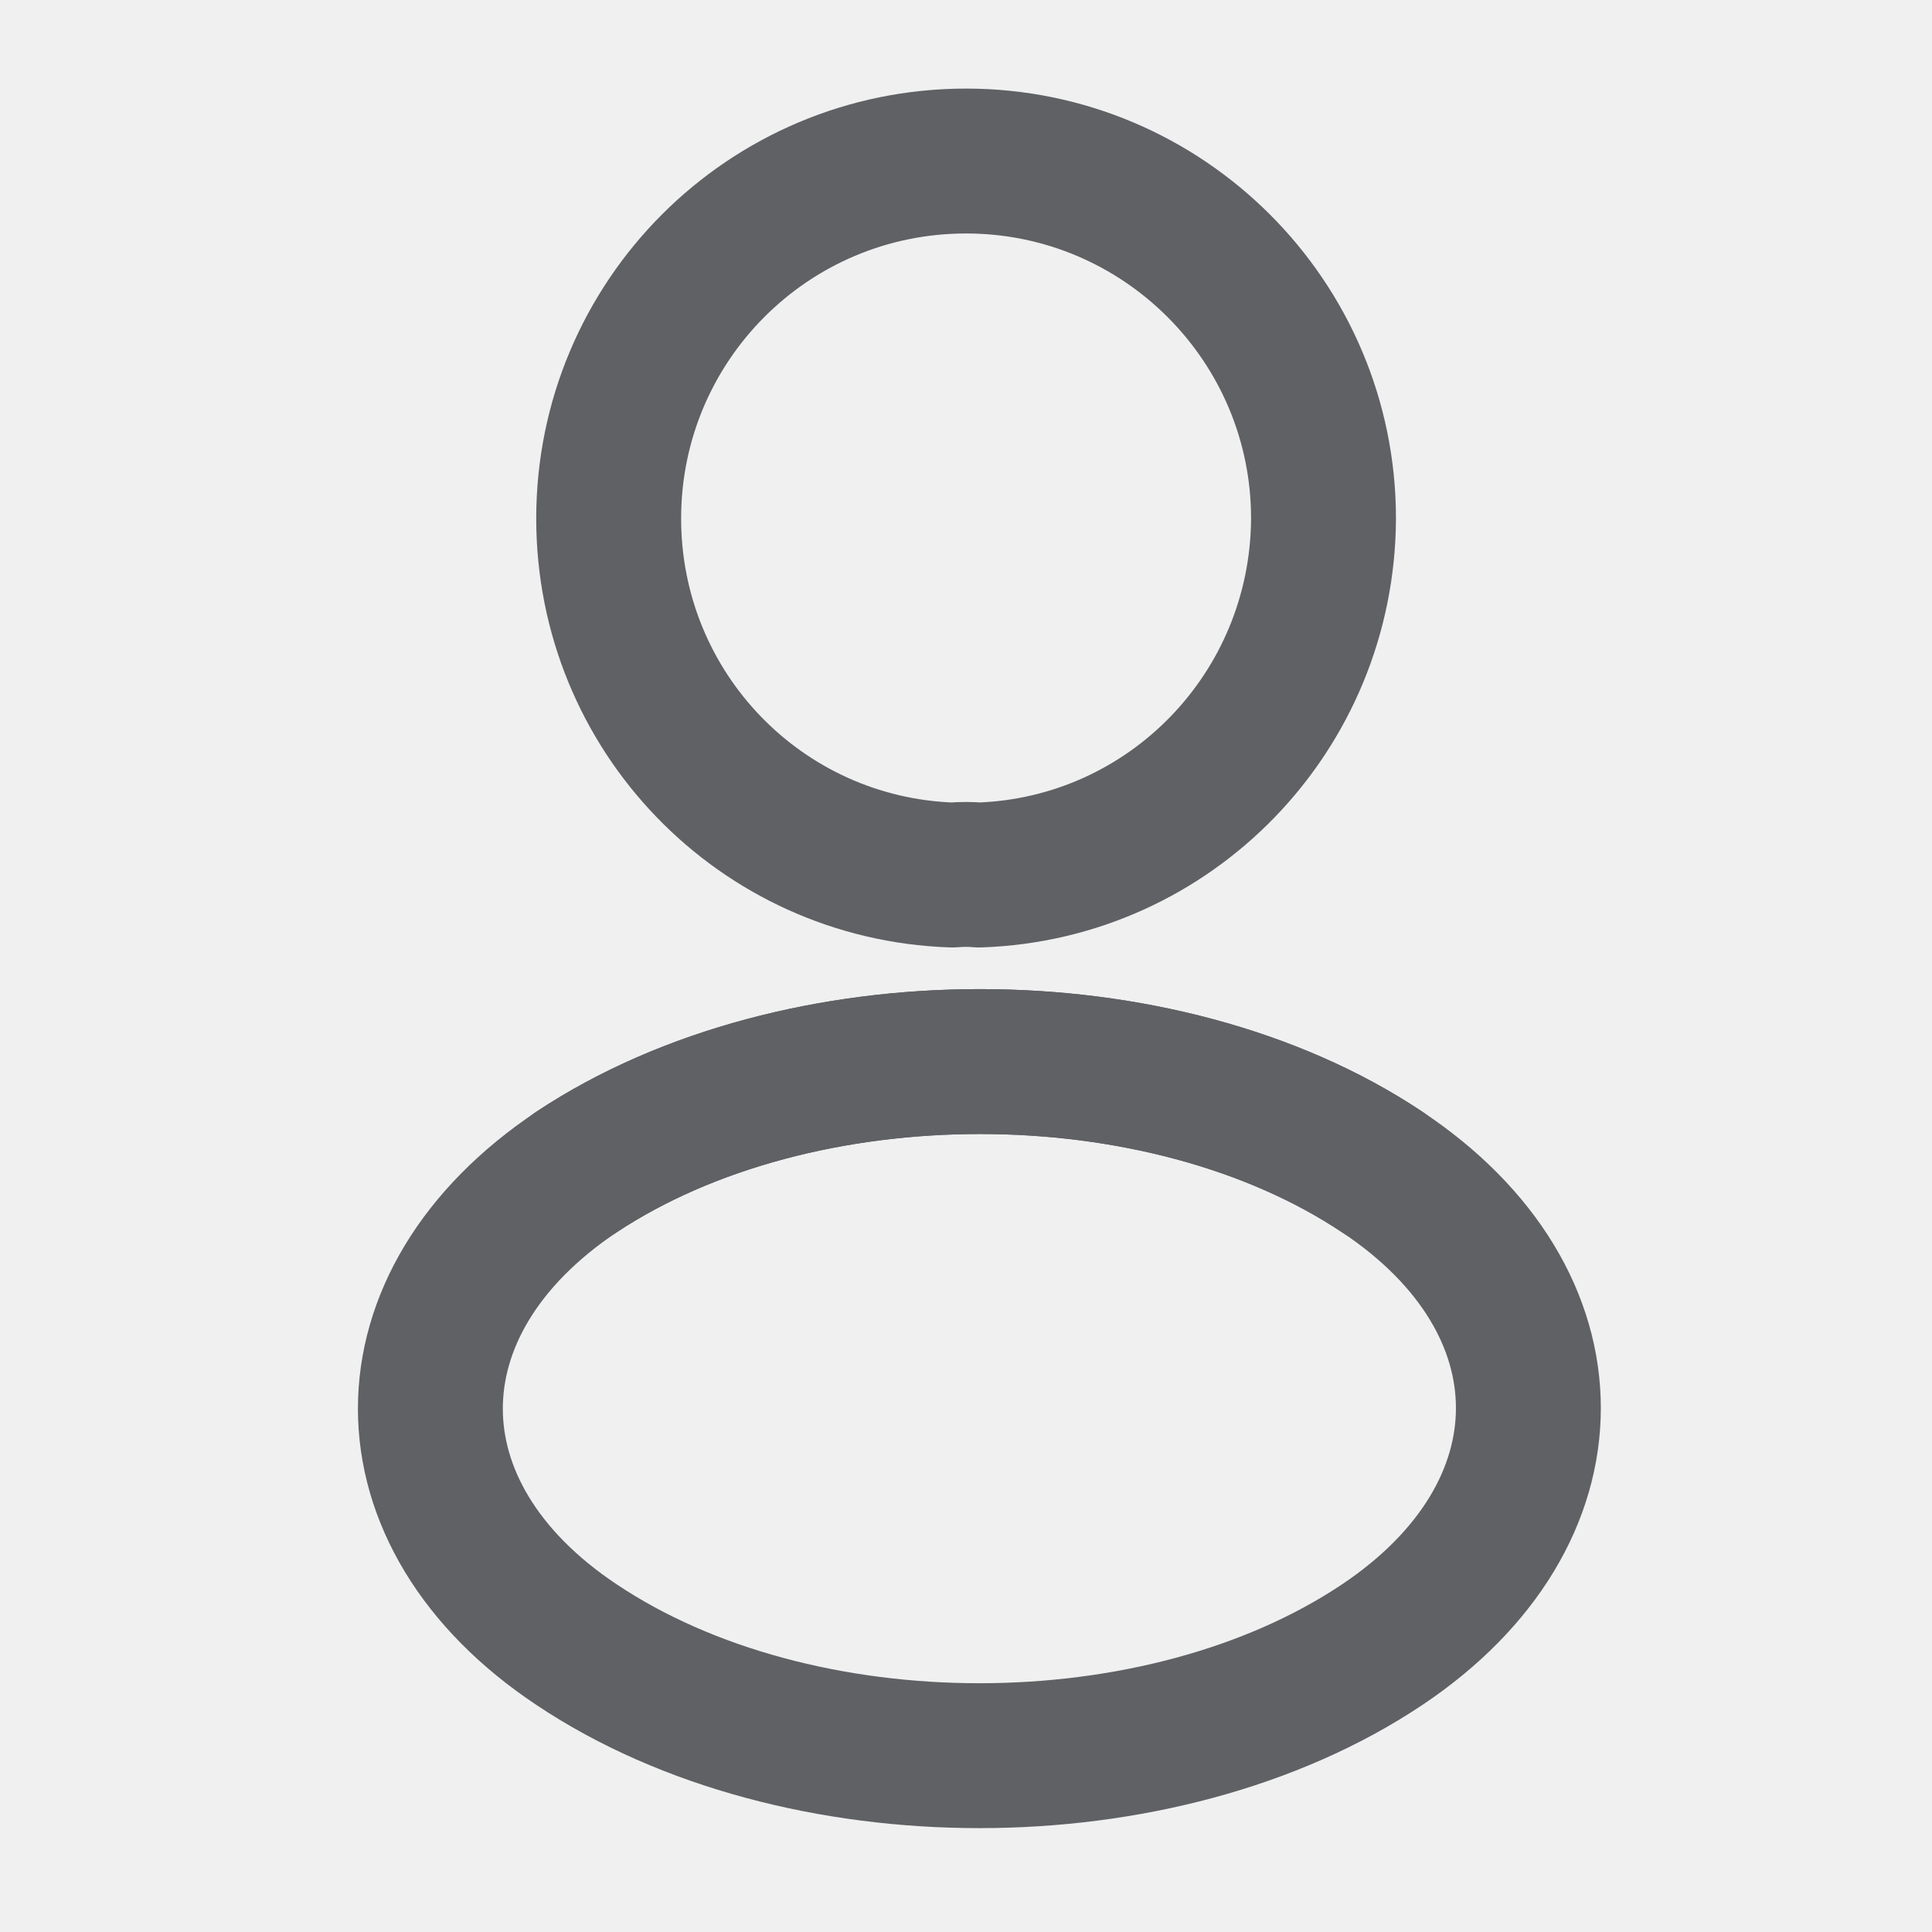
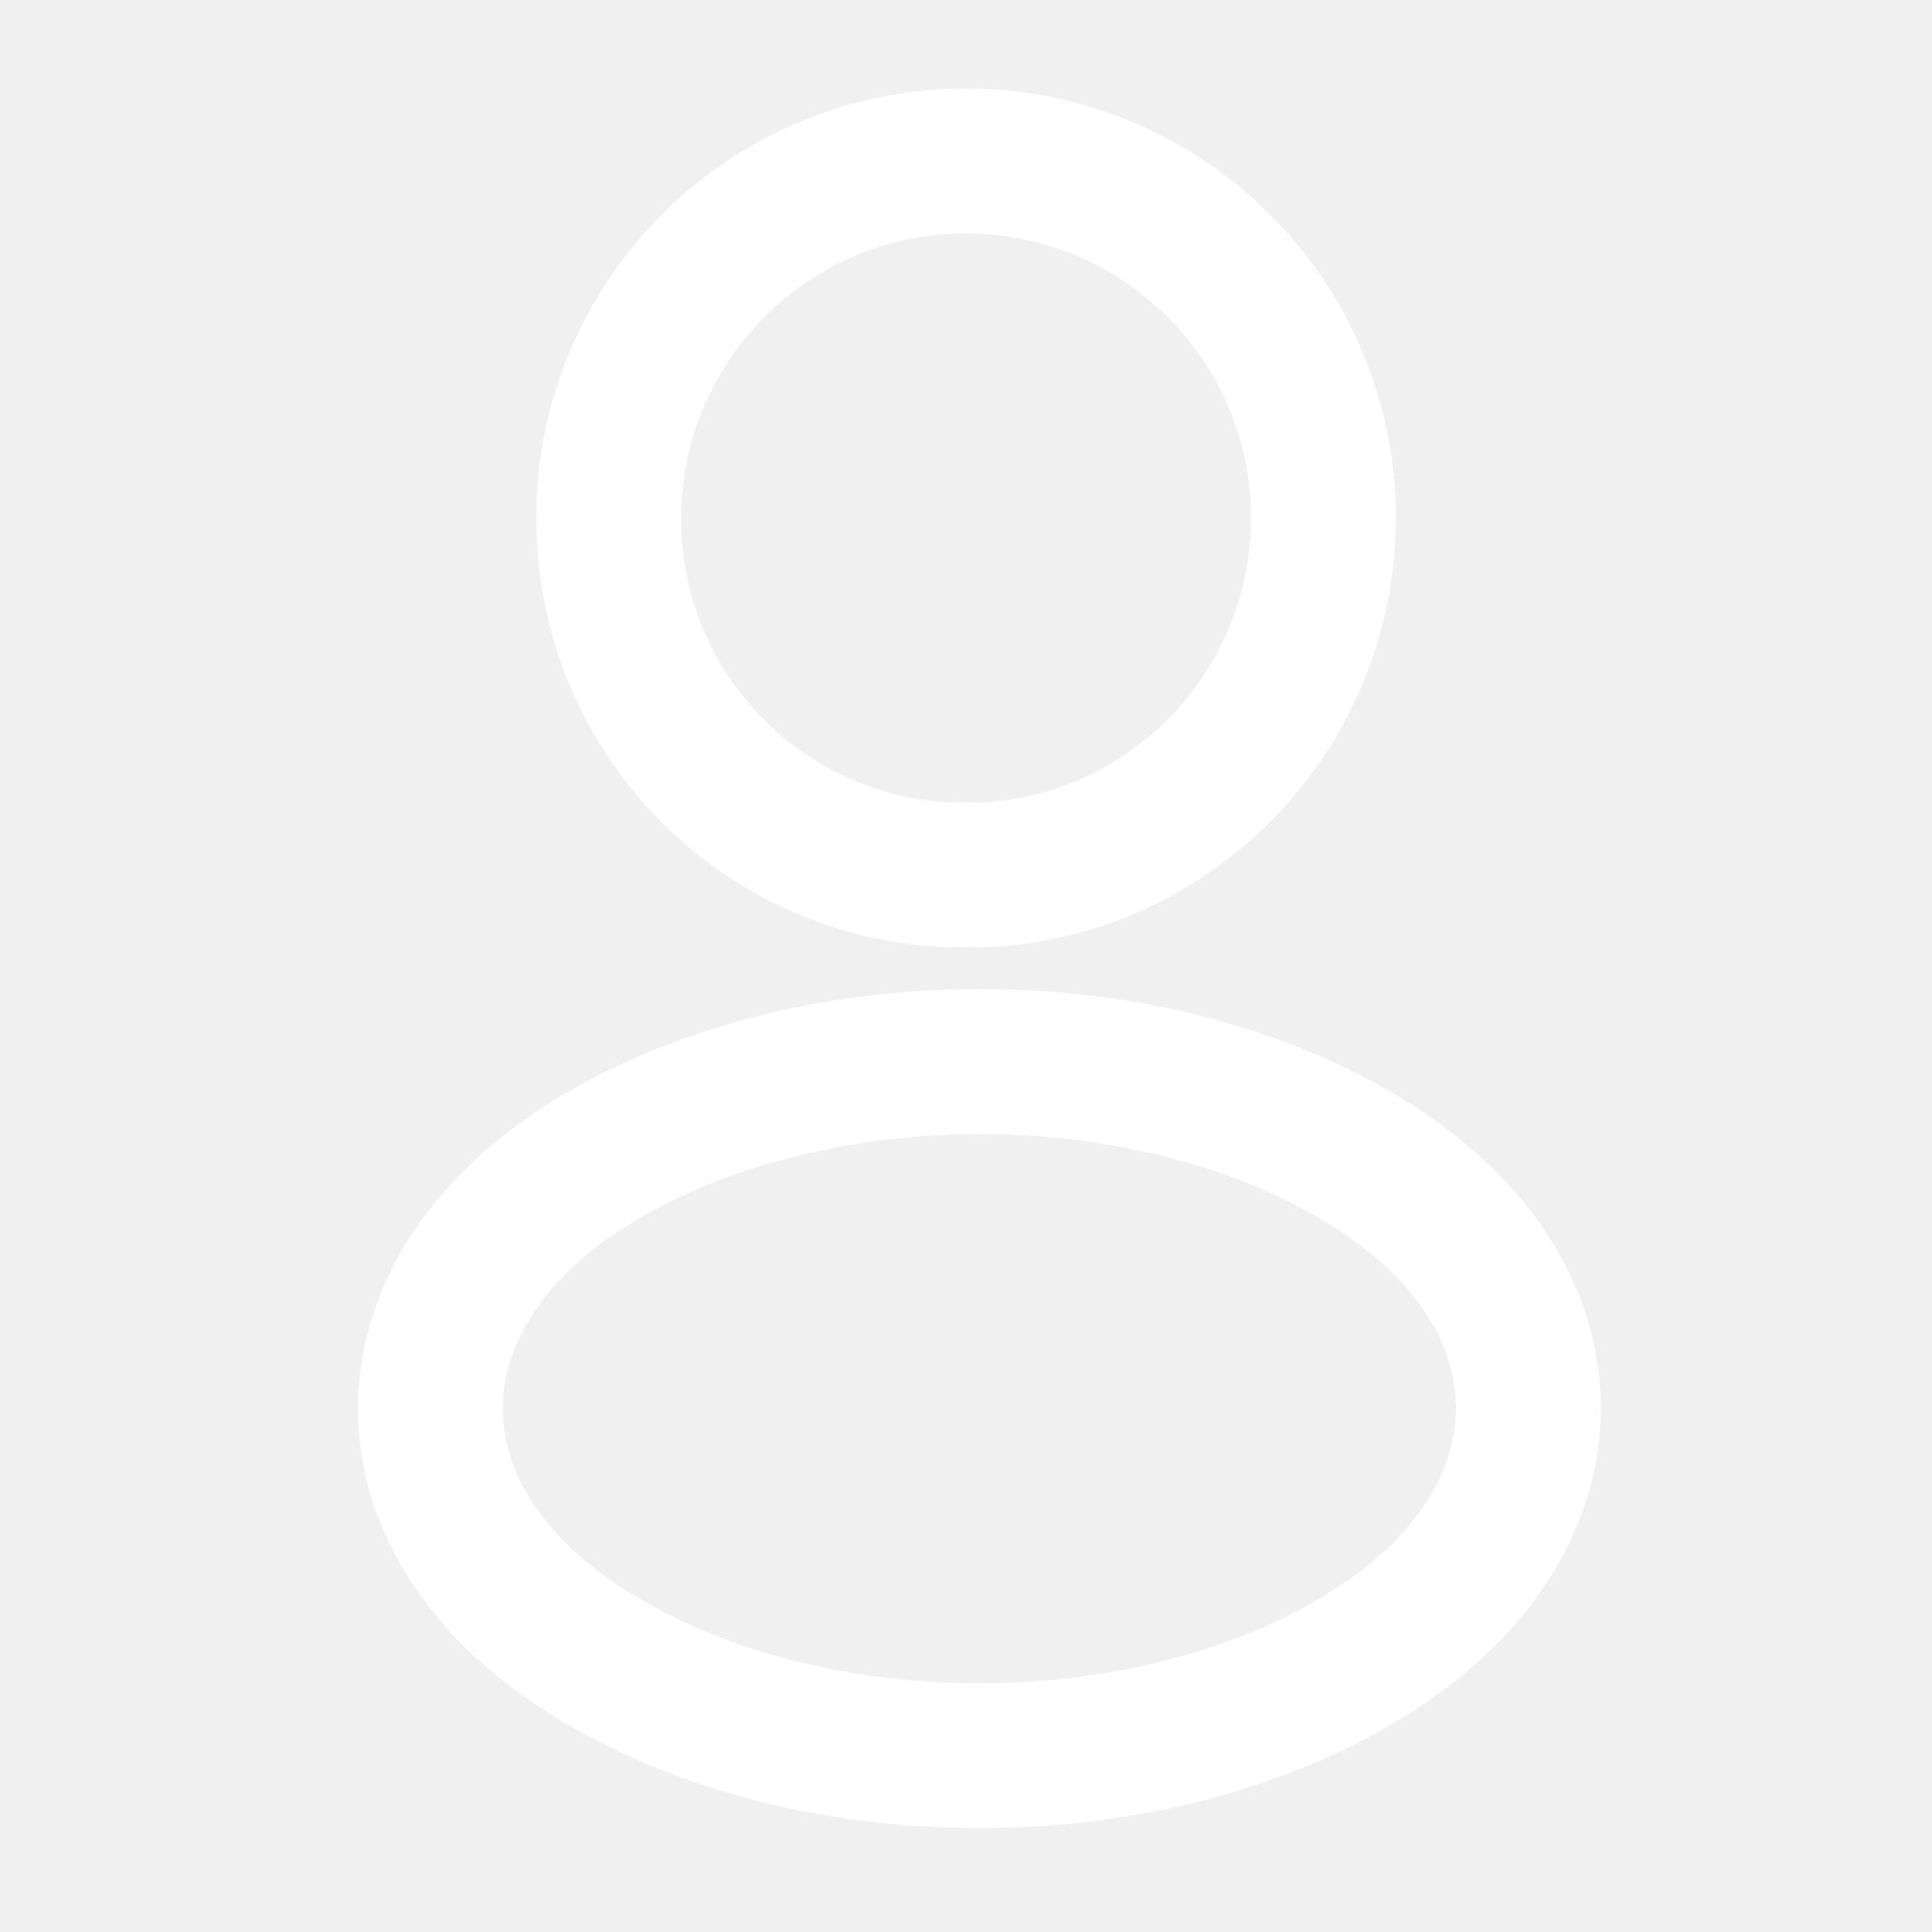
<svg xmlns="http://www.w3.org/2000/svg" width="20" height="20" viewBox="0 0 20 20" fill="none">
-   <path d="M10.134 9.058C10.051 9.05 9.951 9.05 9.859 9.058C7.876 8.992 6.301 7.367 6.301 5.367C6.301 3.325 7.951 1.667 10.001 1.667C12.042 1.667 13.701 3.325 13.701 5.367C13.692 7.367 12.117 8.992 10.134 9.058Z" stroke="#5F6165" stroke-width="1.5" stroke-linecap="round" stroke-linejoin="round" />
-   <path d="M5.968 12.133C3.951 13.483 3.951 15.683 5.968 17.025C8.259 18.558 12.018 18.558 14.309 17.025C16.326 15.675 16.326 13.475 14.309 12.133C12.026 10.608 8.268 10.608 5.968 12.133Z" stroke="#5F6165" stroke-width="1.5" stroke-linecap="round" stroke-linejoin="round" />
-   <path d="M5.967 12.133C8.267 10.608 12.025 10.608 14.309 12.133" stroke="#5F6165" stroke-width="1.5" stroke-linecap="round" stroke-linejoin="round" />
+   <path d="M10.134 9.058C10.051 9.05 9.951 9.05 9.859 9.058C7.876 8.992 6.301 7.367 6.301 5.367C6.301 3.325 7.951 1.667 10.001 1.667C12.042 1.667 13.701 3.325 13.701 5.367C13.692 7.367 12.117 8.992 10.134 9.058Z" stroke="#FFFFFF" stroke-width="1.5" stroke-linecap="round" stroke-linejoin="round" />
+   <path d="M5.968 12.133C3.951 13.483 3.951 15.683 5.968 17.025C8.259 18.558 12.018 18.558 14.309 17.025C16.326 15.675 16.326 13.475 14.309 12.133C12.026 10.608 8.268 10.608 5.968 12.133Z" stroke="#FFFFFF" stroke-width="1.5" stroke-linecap="round" stroke-linejoin="round" />
+   <path d="M5.967 12.133C8.267 10.608 12.025 10.608 14.309 12.133" stroke="#FFFFFF" stroke-width="1.5" stroke-linecap="round" stroke-linejoin="round" />
</svg>
